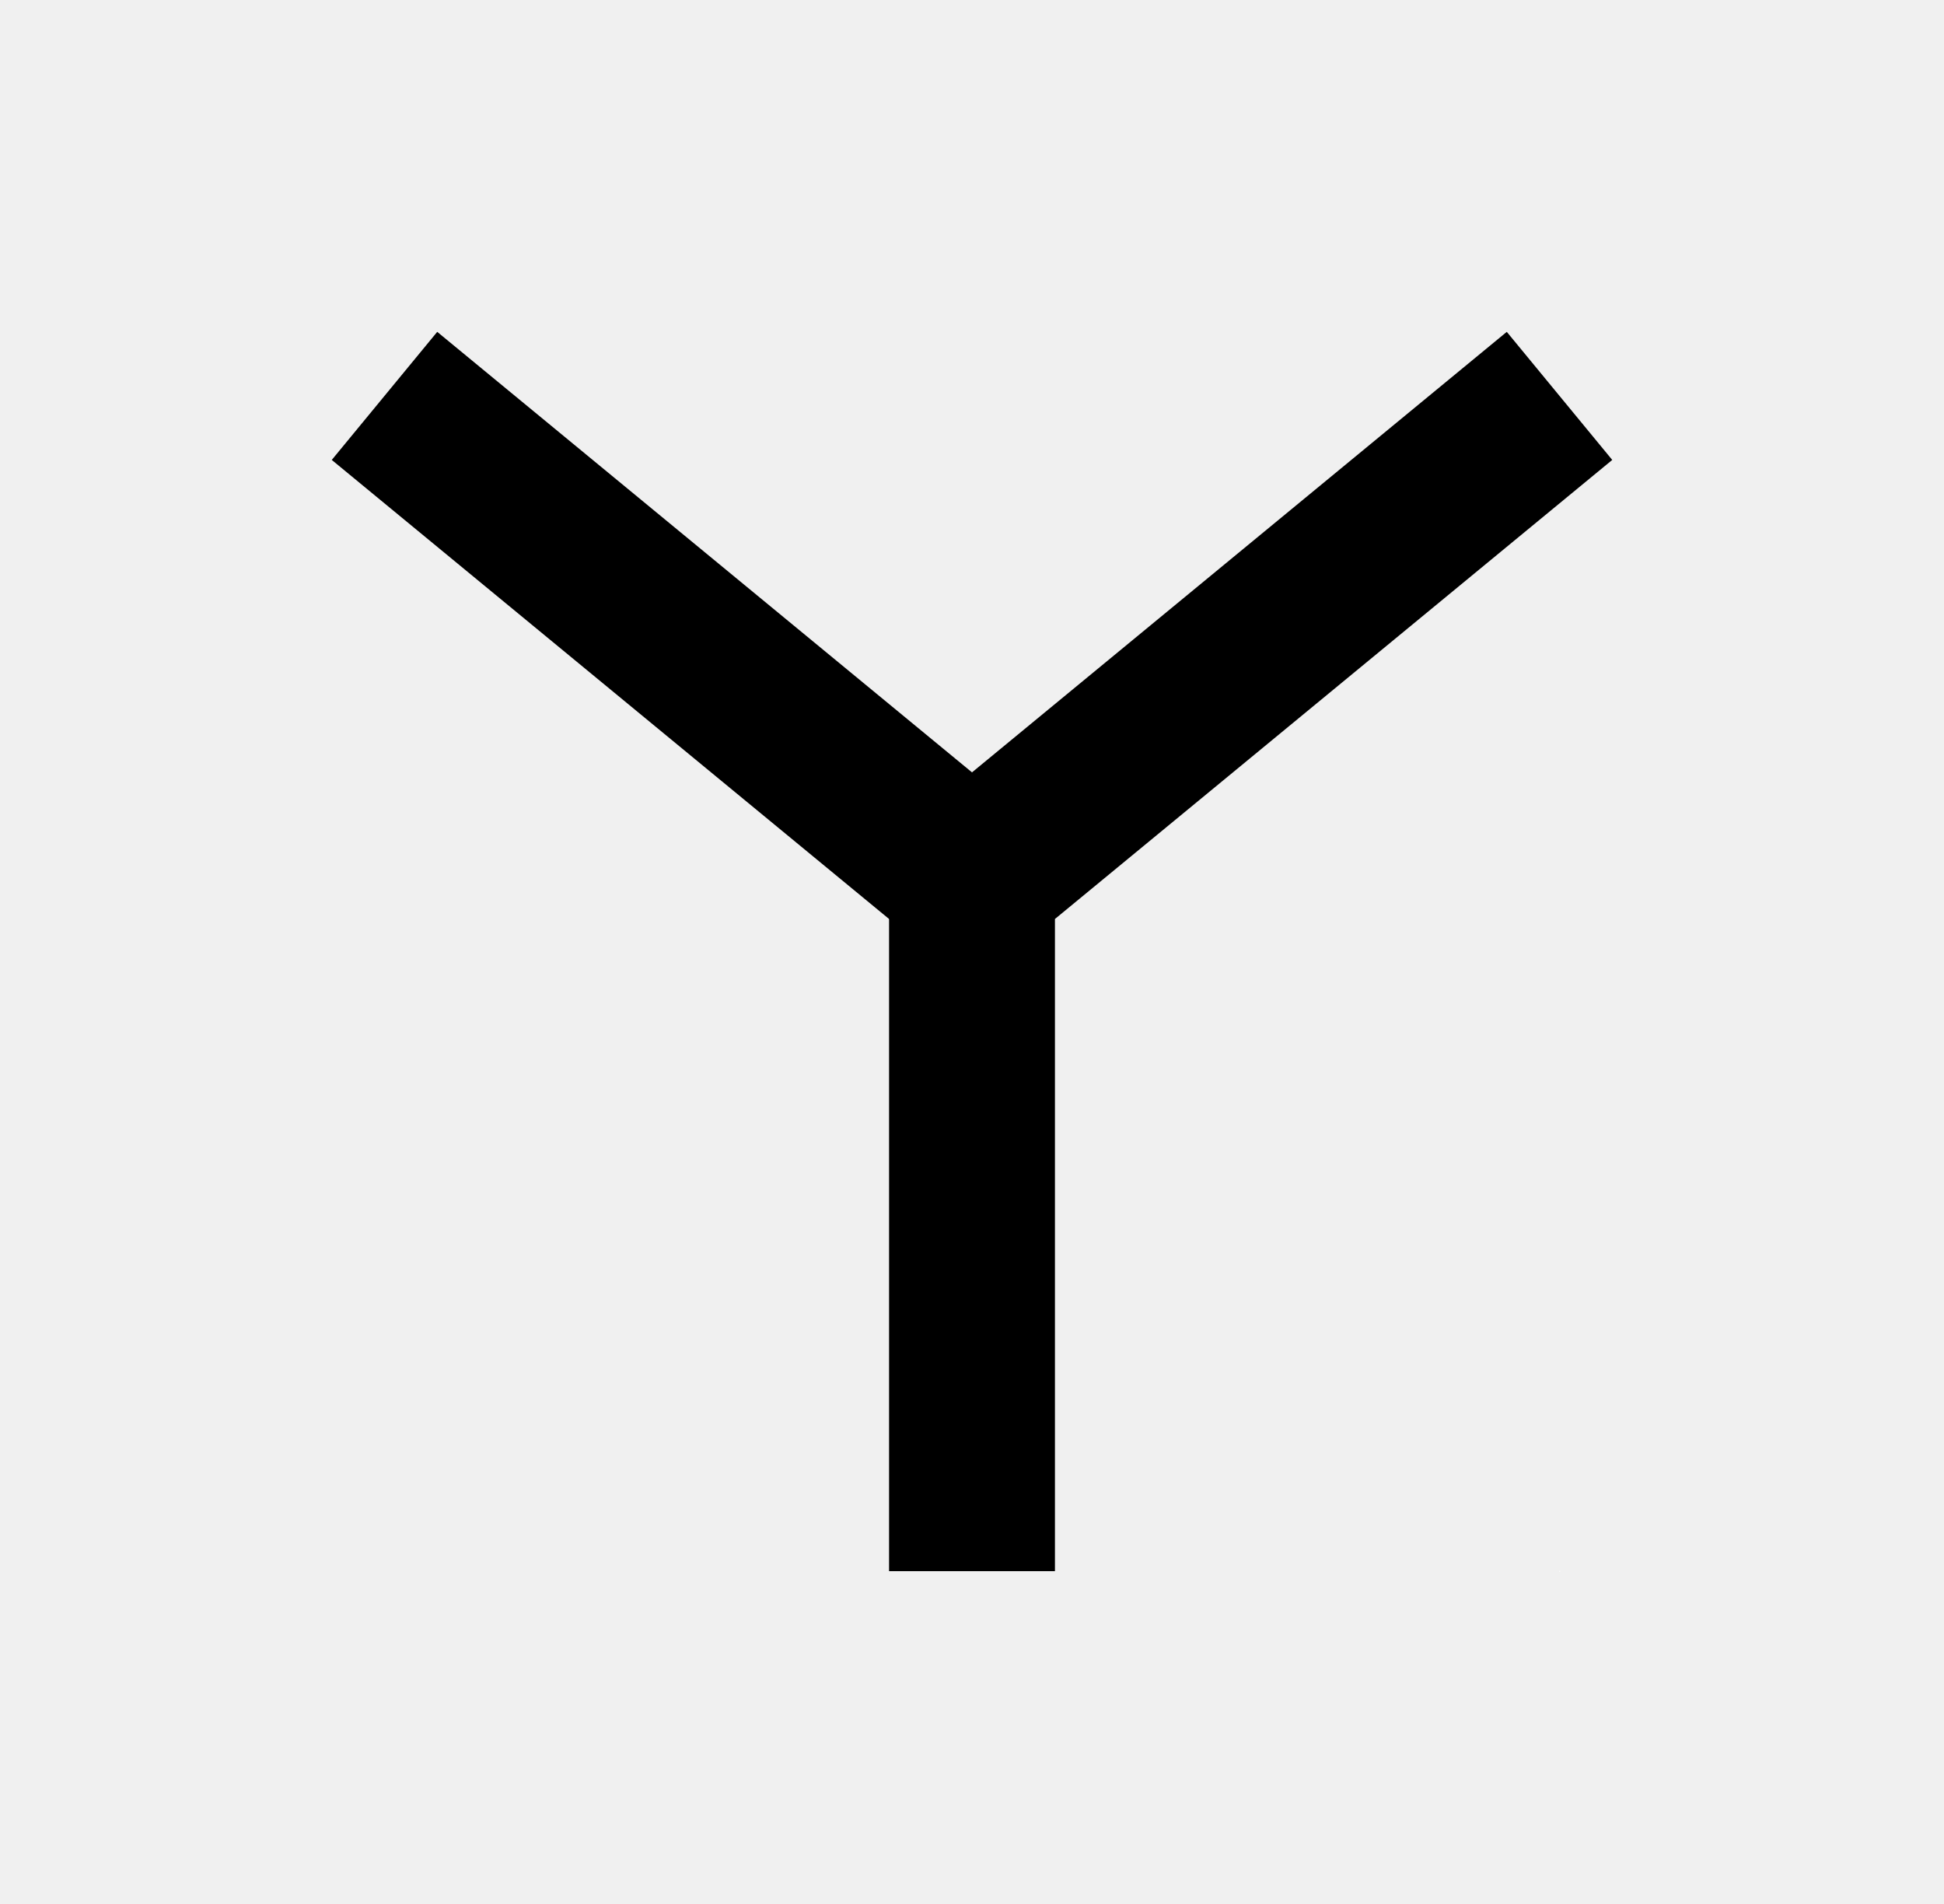
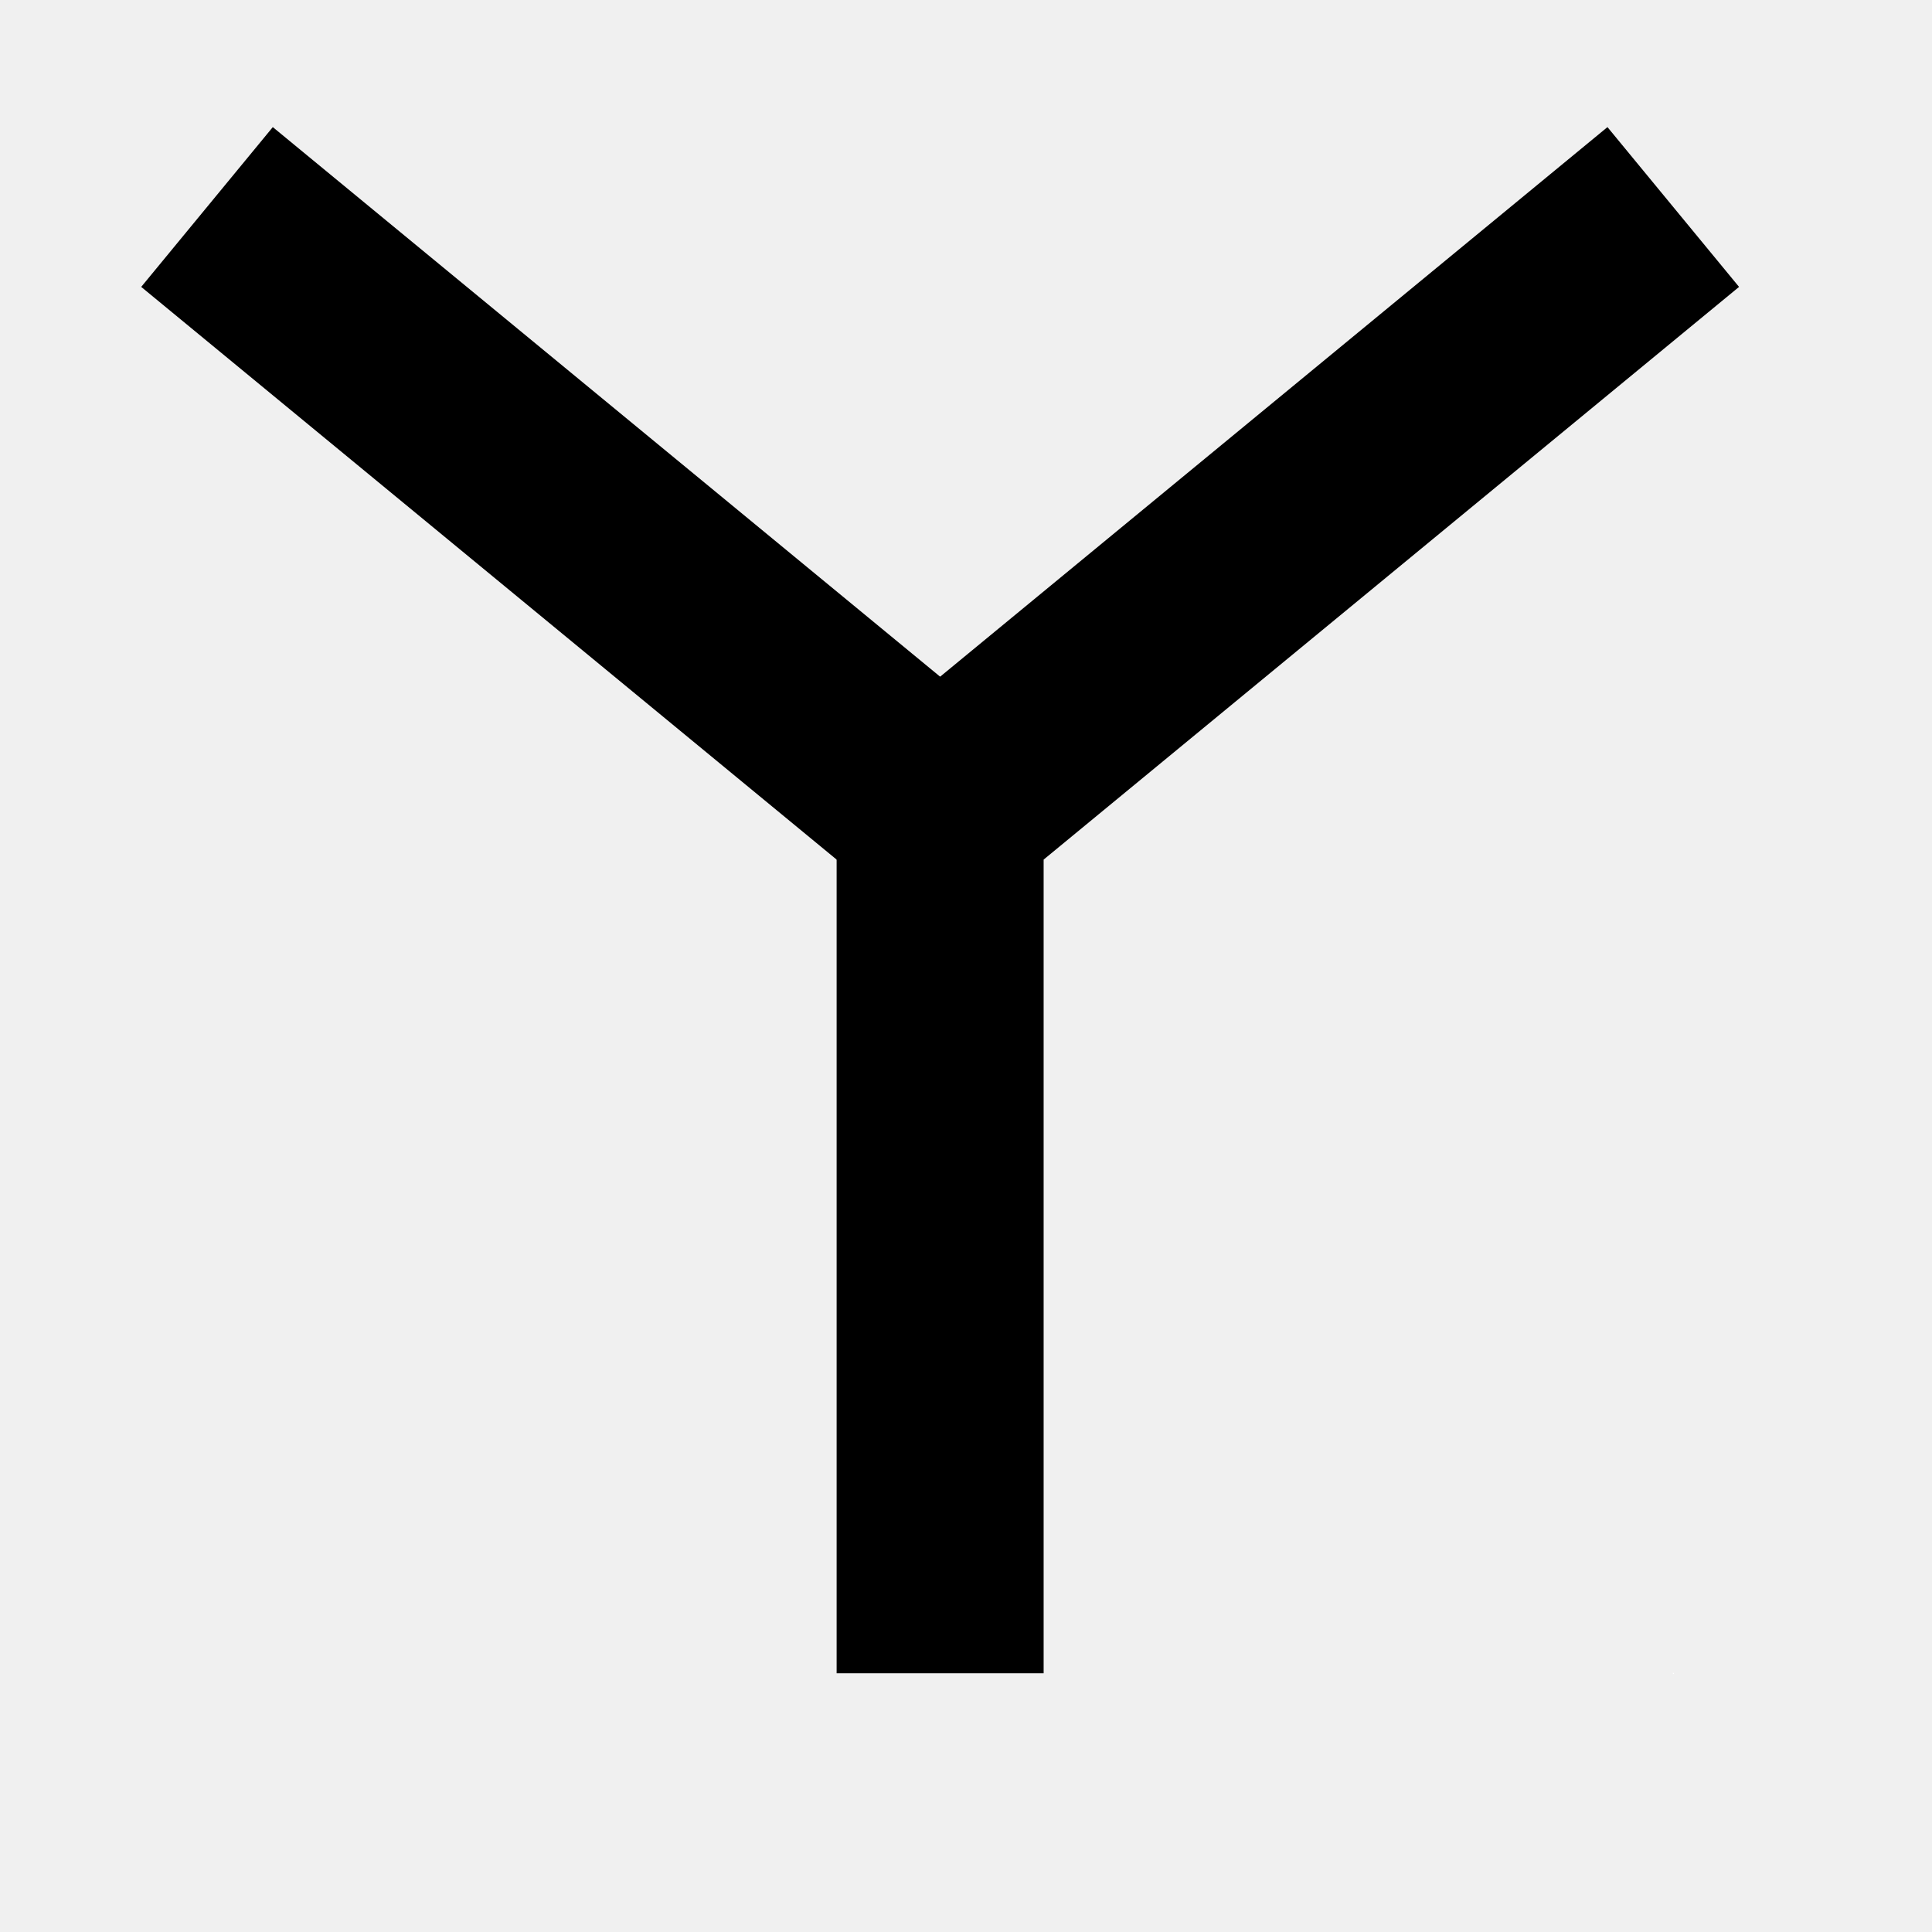
- <svg xmlns="http://www.w3.org/2000/svg" width="26.368pt" height="25.814pt" viewBox="0 0 32.96 32.267" id="svg4158" version="1.1">
-   <defs id="defs4160" />
-   <g id="layer1" transform="translate(-517.8058,-693.3715)">
-     <g transform="matrix(1.25,0,0,1.25,521.5123,697.2695)" id="surface1">
-       <path style="fill:#ffffff;fill-opacity:1;fill-rule:evenodd;stroke:none" d="m 2.25,2.25 0.012,0 0,0.012 -0.012,0 z" id="path5" />
-       <path style="fill:#ffffff;fill-opacity:1;fill-rule:evenodd;stroke:none" d="m 18.184,18.184 0.012,0 0,0.012 -0.012,0 z" id="path7" />
-       <path style="fill:none;stroke:#000000;stroke-width:1.2;stroke-linecap:butt;stroke-linejoin:miter;stroke-miterlimit:3;stroke-opacity:1" d="m 8.5,2.4 -4.25,3.5 0,5" transform="matrix(1.875012,0,0,1.875012,2.250014,-2.250014)" id="path9" />
-       <path style="fill:none;stroke:#000000;stroke-width:1.2;stroke-linecap:butt;stroke-linejoin:miter;stroke-miterlimit:3;stroke-opacity:1" d="M 4.25,5.9 -7.48351e-6,2.4" transform="matrix(1.875012,0,0,1.875012,2.250014,-2.250014)" id="path11" />
-     </g>
+ <svg xmlns="http://www.w3.org/2000/svg" width="21pt" height="21pt" viewBox="0 0 21 21" version="1.1">
+   <g id="surface1">
+     <path style=" stroke:none;fill-rule:evenodd;fill:rgb(100%,100%,100%);fill-opacity:1;" d="M 2.25 2.25 L 2.262 2.25 L 2.262 2.262 L 2.25 2.262 Z " />
+     <path style=" stroke:none;fill-rule:evenodd;fill:rgb(100%,100%,100%);fill-opacity:1;" d="M 18.184 18.184 L 18.195 18.184 L 18.195 18.195 L 18.184 18.195 Z " />
+     <path style="fill:none;stroke-width:1.2;stroke-linecap:butt;stroke-linejoin:miter;stroke:rgb(0%,0%,0%);stroke-opacity:1;stroke-miterlimit:3;" d="M 8.5 2.4 L 4.25 5.9 L 4.25 10.9 " transform="matrix(1.875012,0,0,1.875012,2.250014,-2.250014)" />
+     <path style="fill:none;stroke-width:1.2;stroke-linecap:butt;stroke-linejoin:miter;stroke:rgb(0%,0%,0%);stroke-opacity:1;stroke-miterlimit:3;" d="M 4.25 5.9 L -0 2.4 " transform="matrix(1.875012,0,0,1.875012,2.250014,-2.250014)" />
  </g>
</svg>
